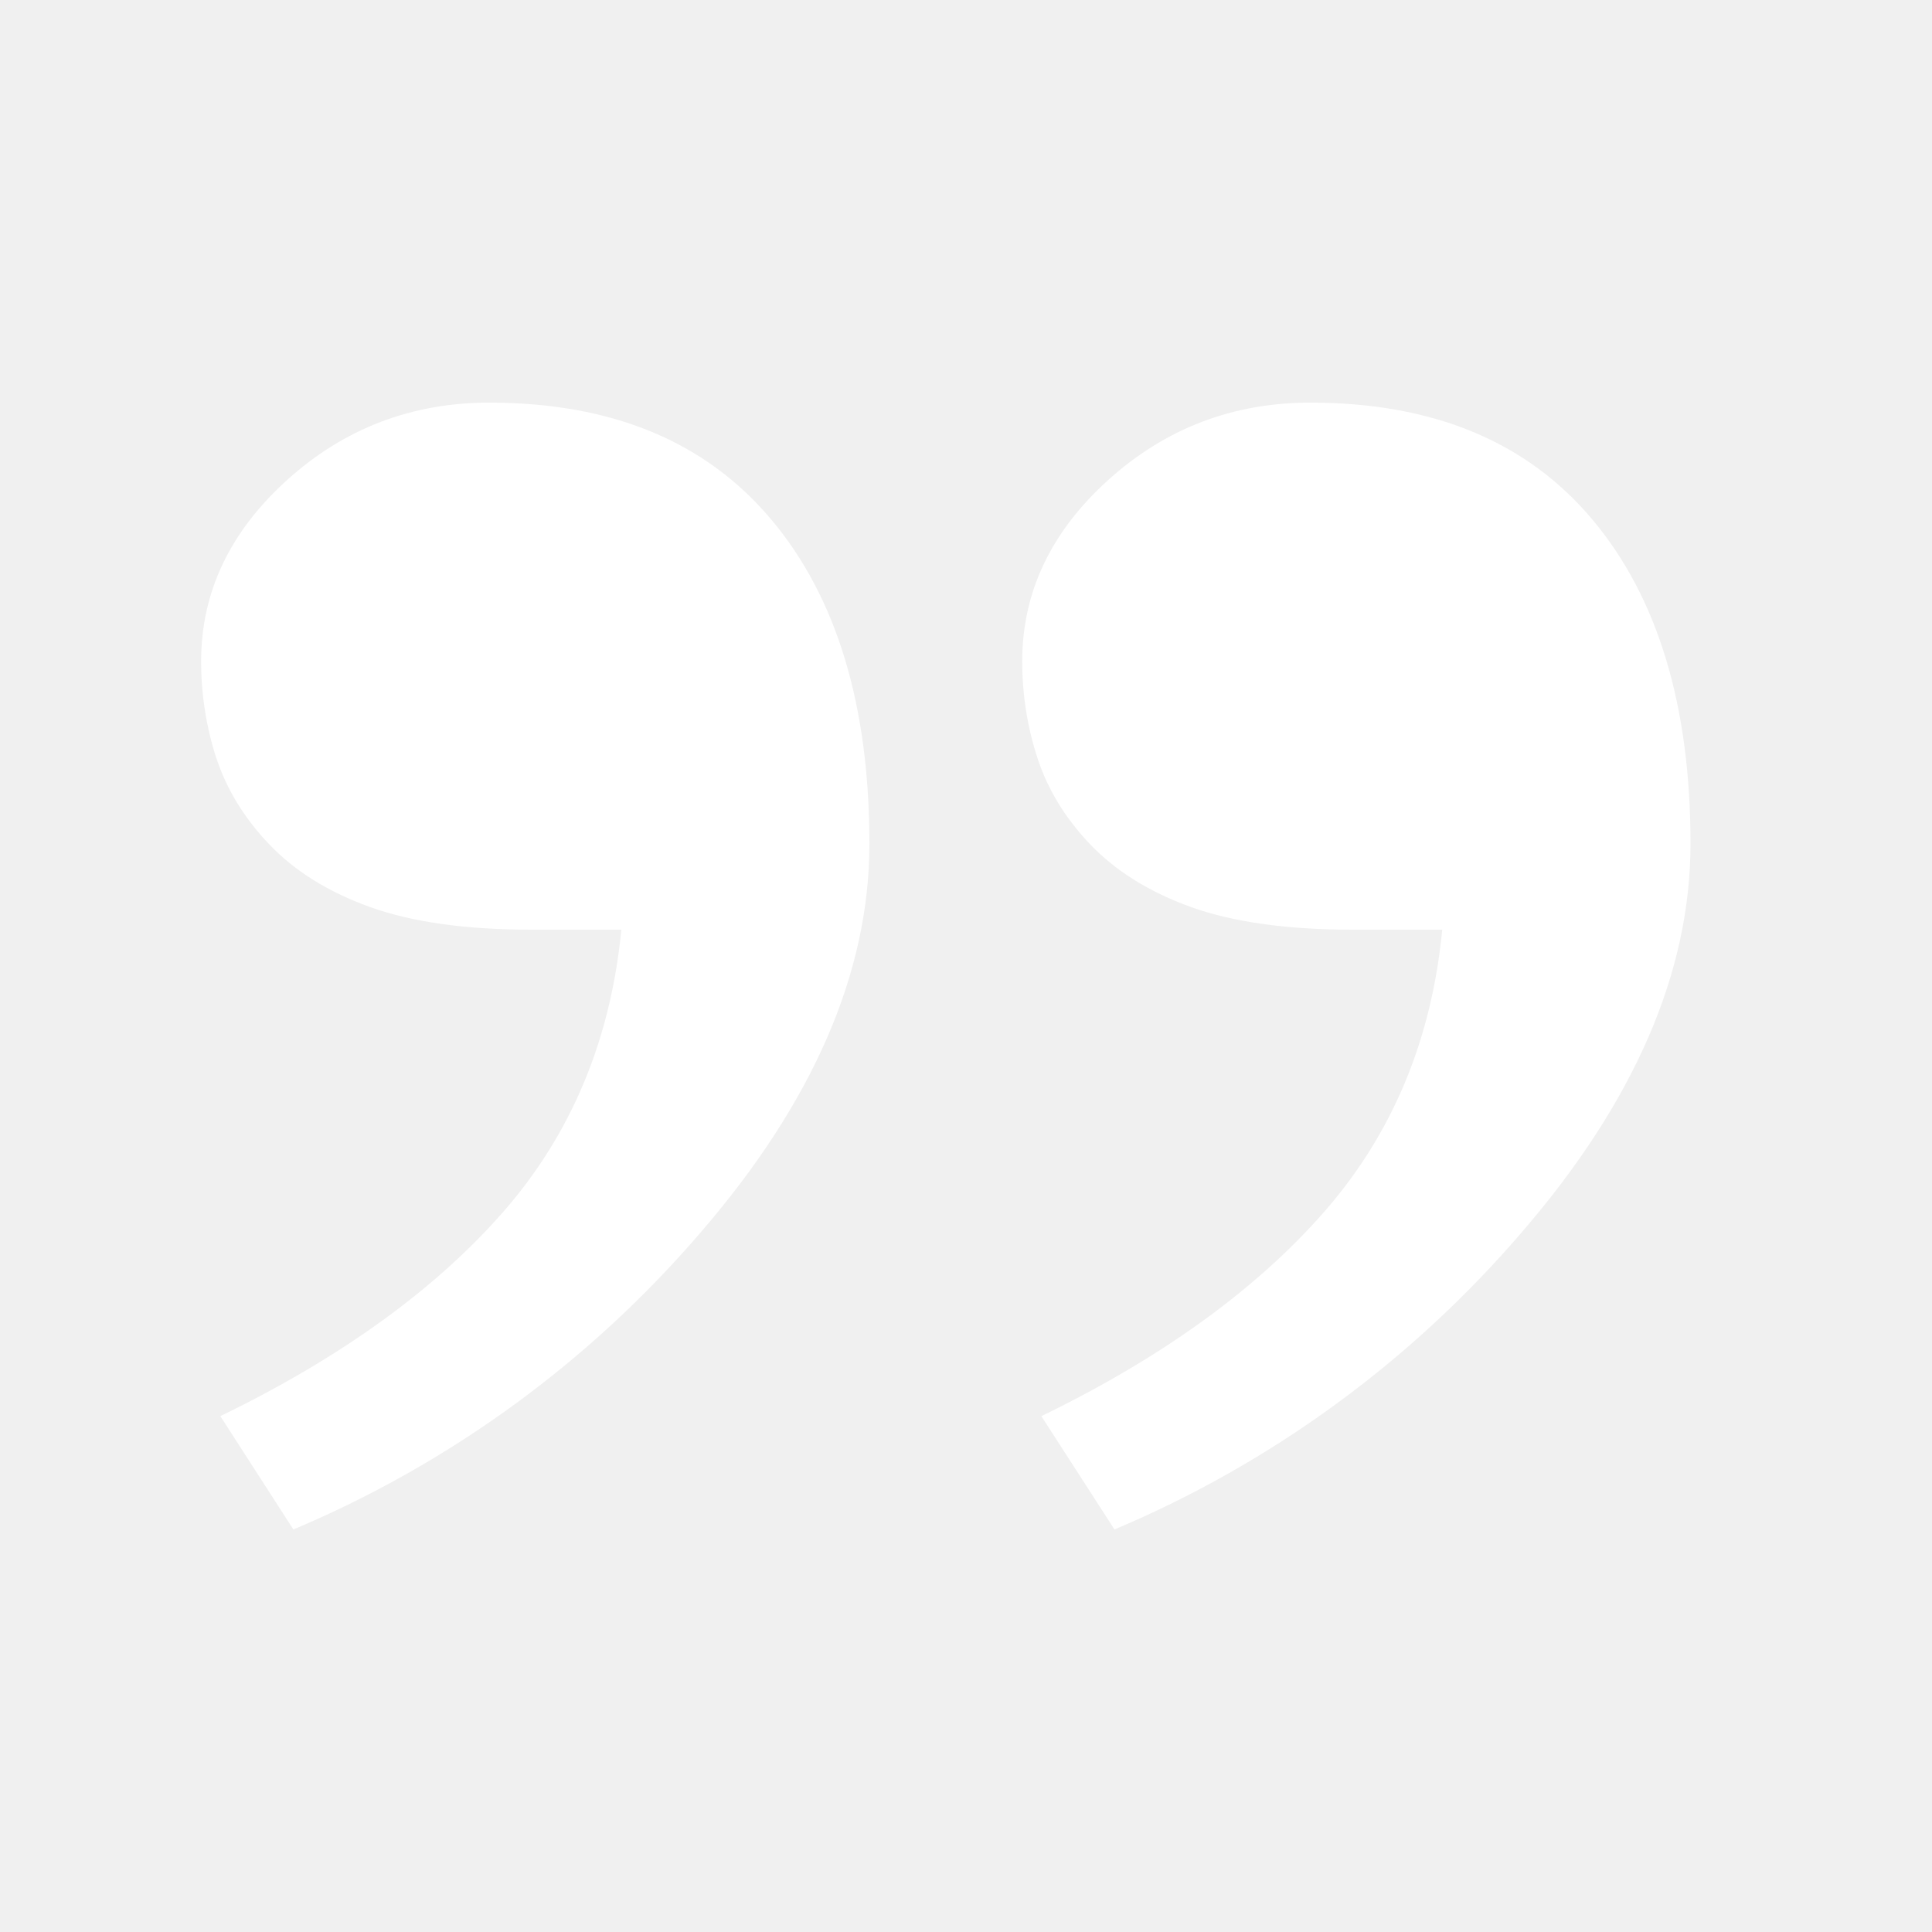
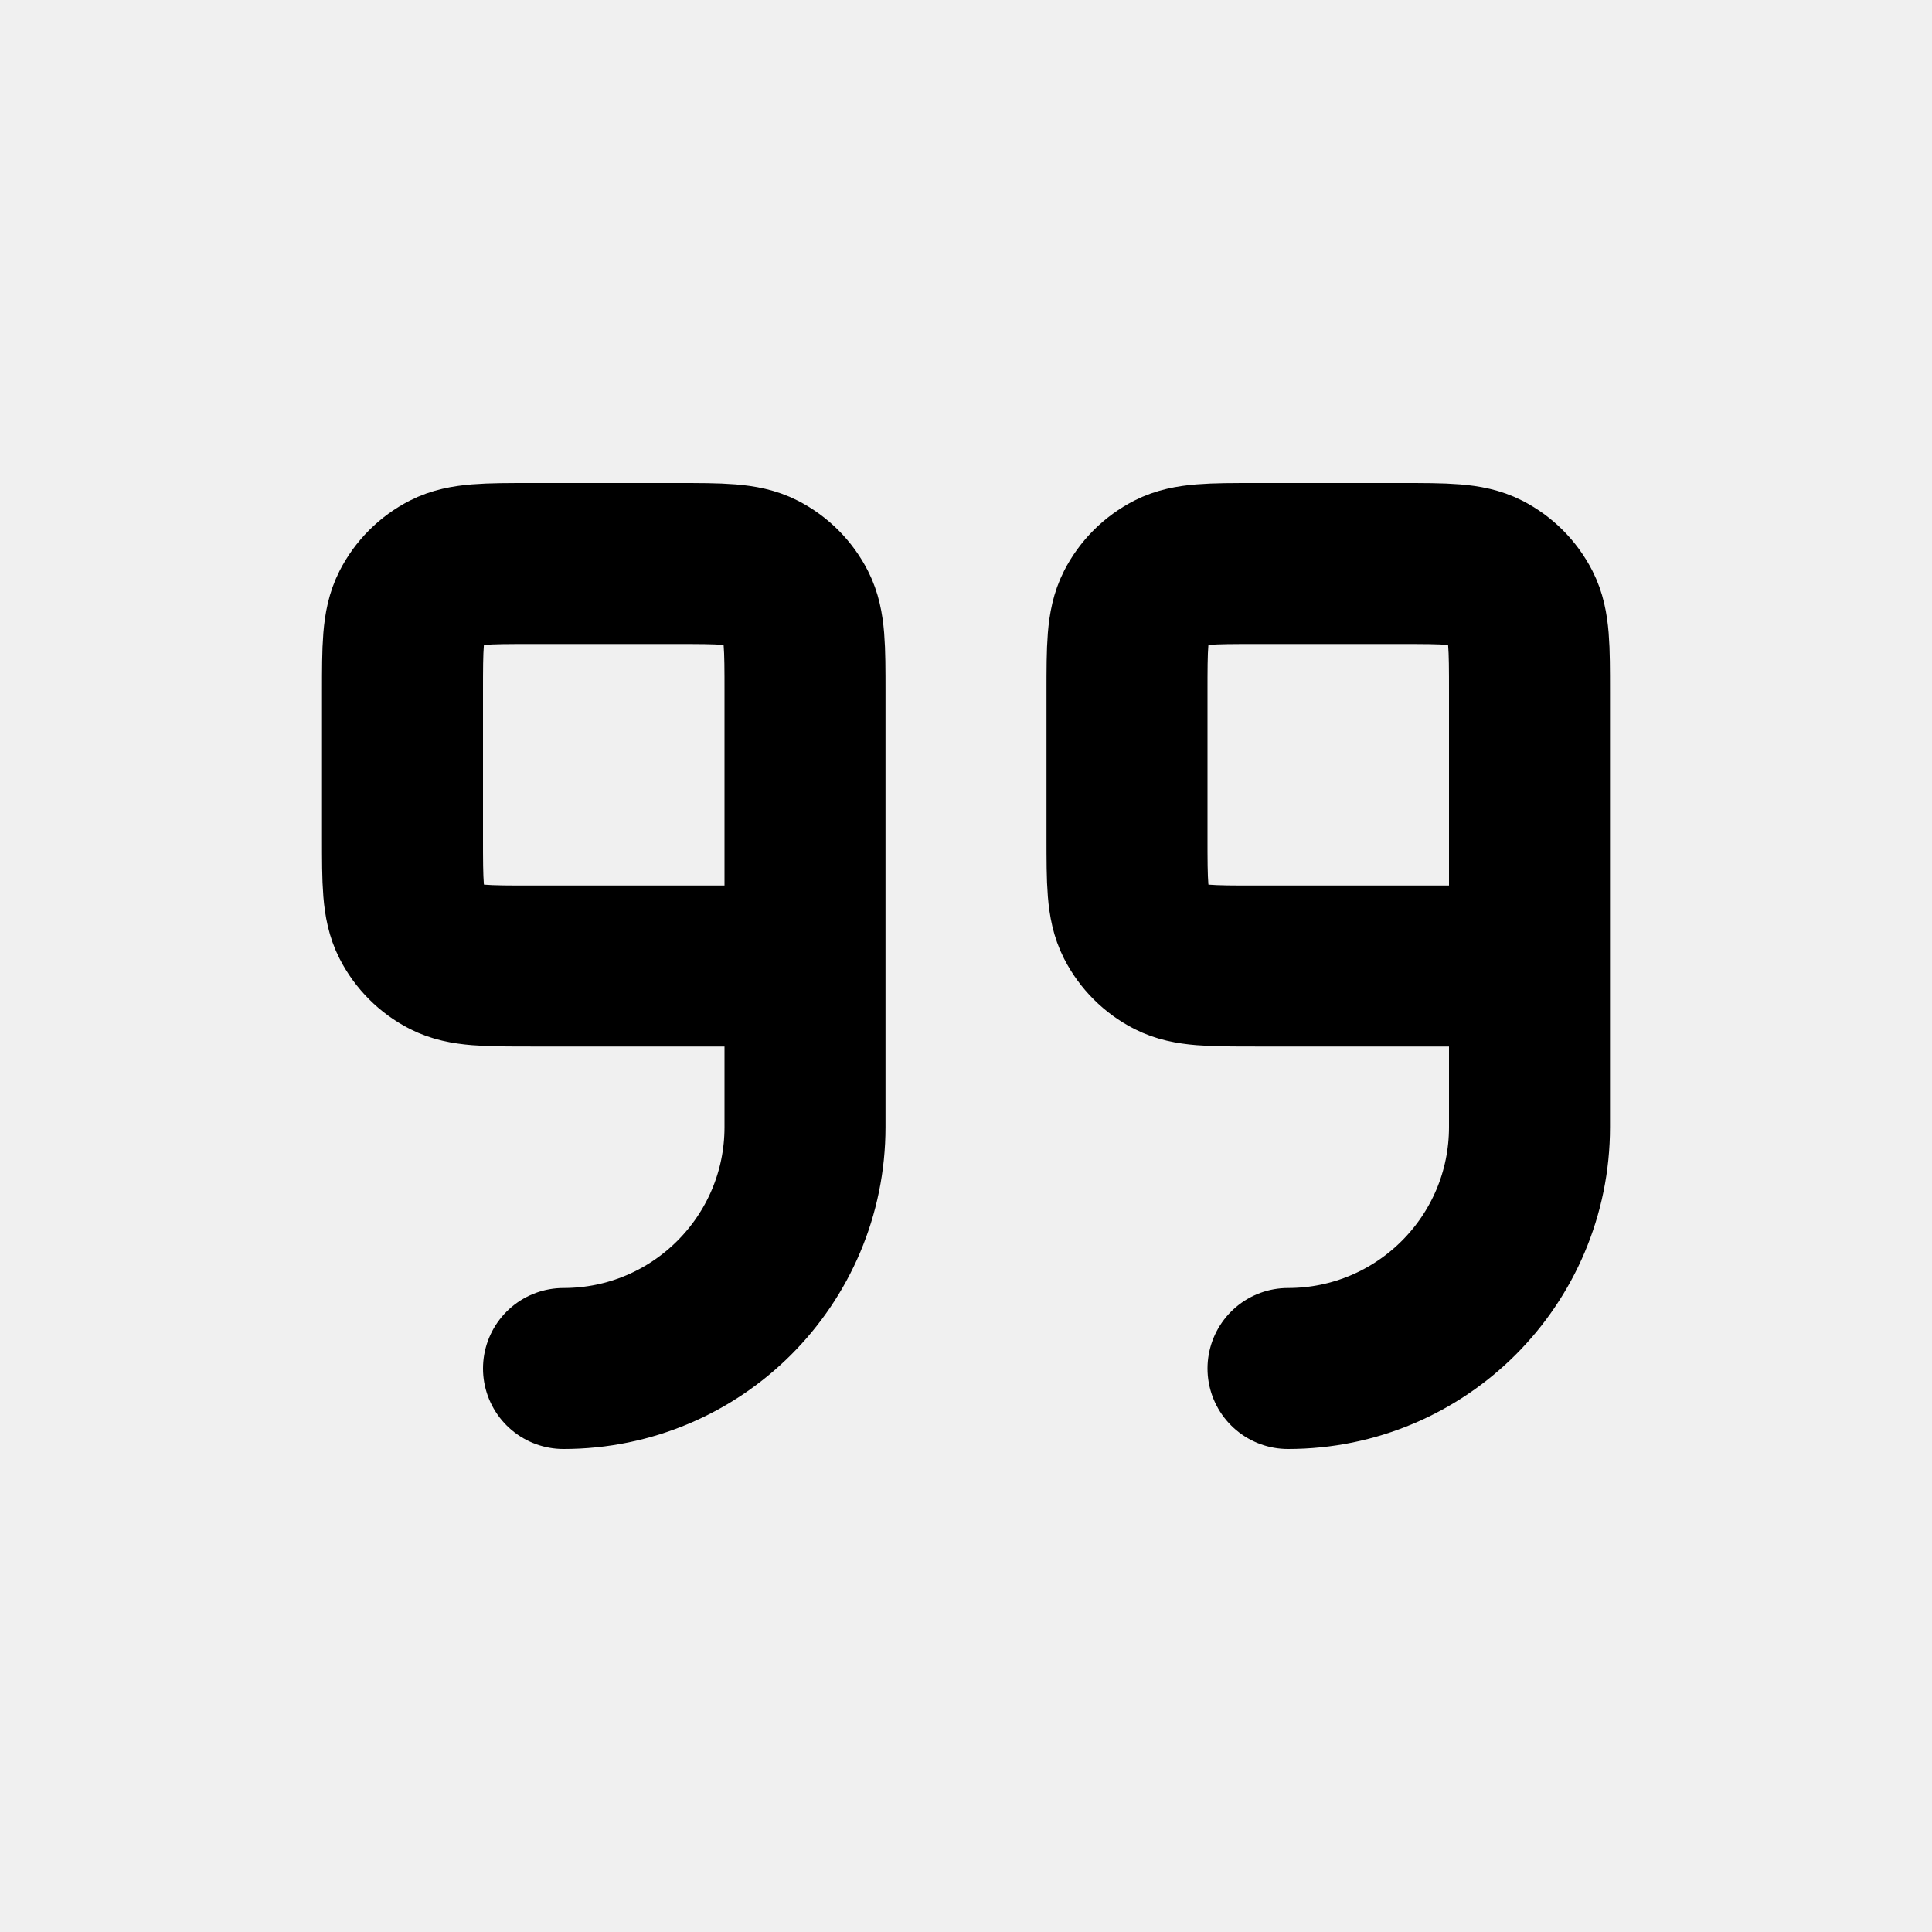
- <svg xmlns="http://www.w3.org/2000/svg" width="20" height="20" fill="none">
-   <path fill-rule="evenodd" clip-rule="evenodd" d="M2.24 7.848c.106.323.288.62.542.887.265.28.614.498 1.047.654.431.155.987.235 1.673.235h.93c-.111 1.143-.519 2.117-1.223 2.922-.704.803-1.68 1.508-2.928 2.114l.756 1.173a11.374 11.374 0 0 0 4.216-3.075C8.42 11.406 9 10.065 9 8.735c0-1.428-.336-2.548-1.016-3.357-.68-.809-1.652-1.21-2.92-1.21-.8 0-1.5.266-2.092.801-.593.536-.89 1.162-.89 1.877 0 .343.053.678.157 1.002Zm8.5 0c.105.323.287.62.54.887.266.28.616.498 1.047.654.433.155.989.235 1.674.235h.929c-.11 1.143-.518 2.117-1.223 2.922-.704.803-1.679 1.508-2.927 2.114l.757 1.173a11.385 11.385 0 0 0 4.215-3.075c1.167-1.352 1.748-2.693 1.748-4.023 0-1.428-.337-2.548-1.016-3.357-.679-.809-1.652-1.21-2.919-1.21-.803 0-1.5.266-2.093.801-.593.536-.89 1.162-.89 1.877 0 .343.052.678.158 1.002Z" fill="#fff" />
+ <svg xmlns="http://www.w3.org/2000/svg" width="24" height="24" fill="none">
+   <path d="M19 12V8.6c0-.56 0-.84-.109-1.054a1 1 0 0 0-.437-.437C18.24 7 17.96 7 17.4 7h-1.8c-.56 0-.84 0-1.054.109a1 1 0 0 0-.437.437C14 7.76 14 8.04 14 8.6v1.8c0 .56 0 .84.109 1.054a1 1 0 0 0 .437.437C14.76 12 15.04 12 15.6 12H19Zm0 0v2a3 3 0 0 1-3 3m-6-5V8.6c0-.56 0-.84-.109-1.054a1 1 0 0 0-.437-.437C9.24 7 8.96 7 8.4 7H6.6c-.56 0-.84 0-1.054.109a1 1 0 0 0-.437.437C5 7.76 5 8.04 5 8.6v1.8c0 .56 0 .84.109 1.054a1 1 0 0 0 .437.437C5.76 12 6.04 12 6.6 12H10Zm0 0v2a3 3 0 0 1-3 3" stroke="currentColor" stroke-width="2" stroke-linecap="round" stroke-linejoin="round" />
</svg>
